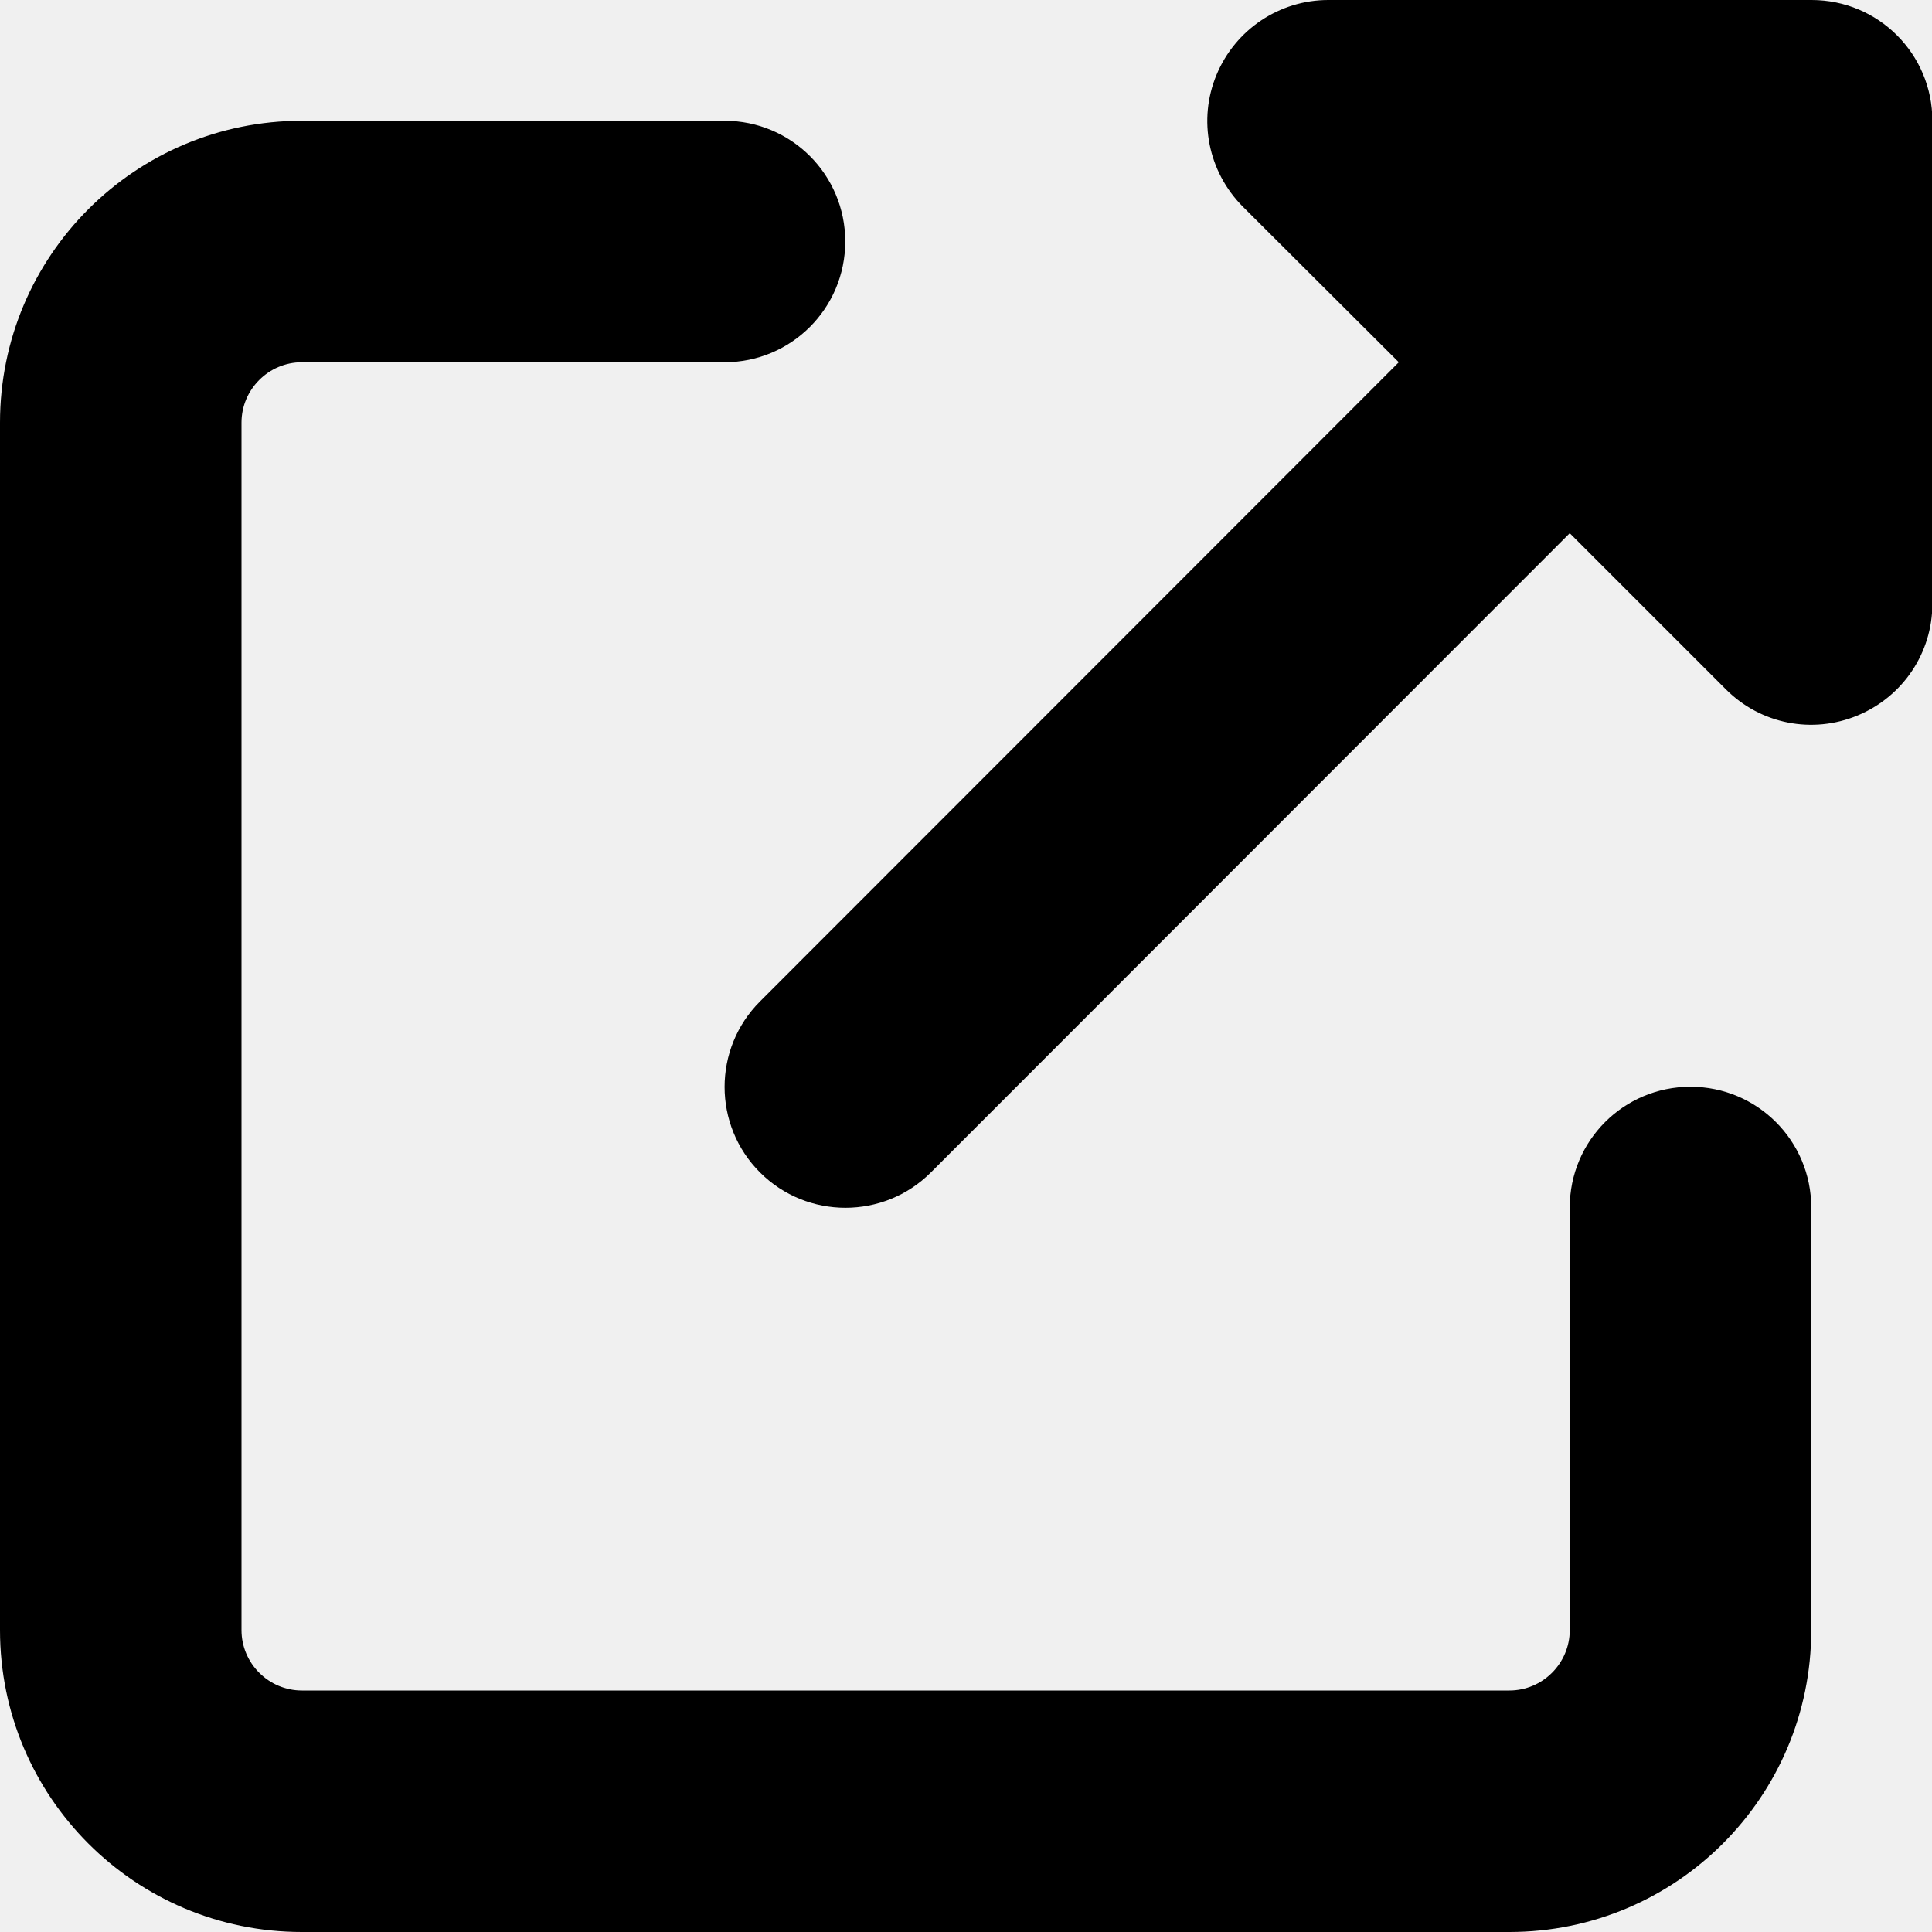
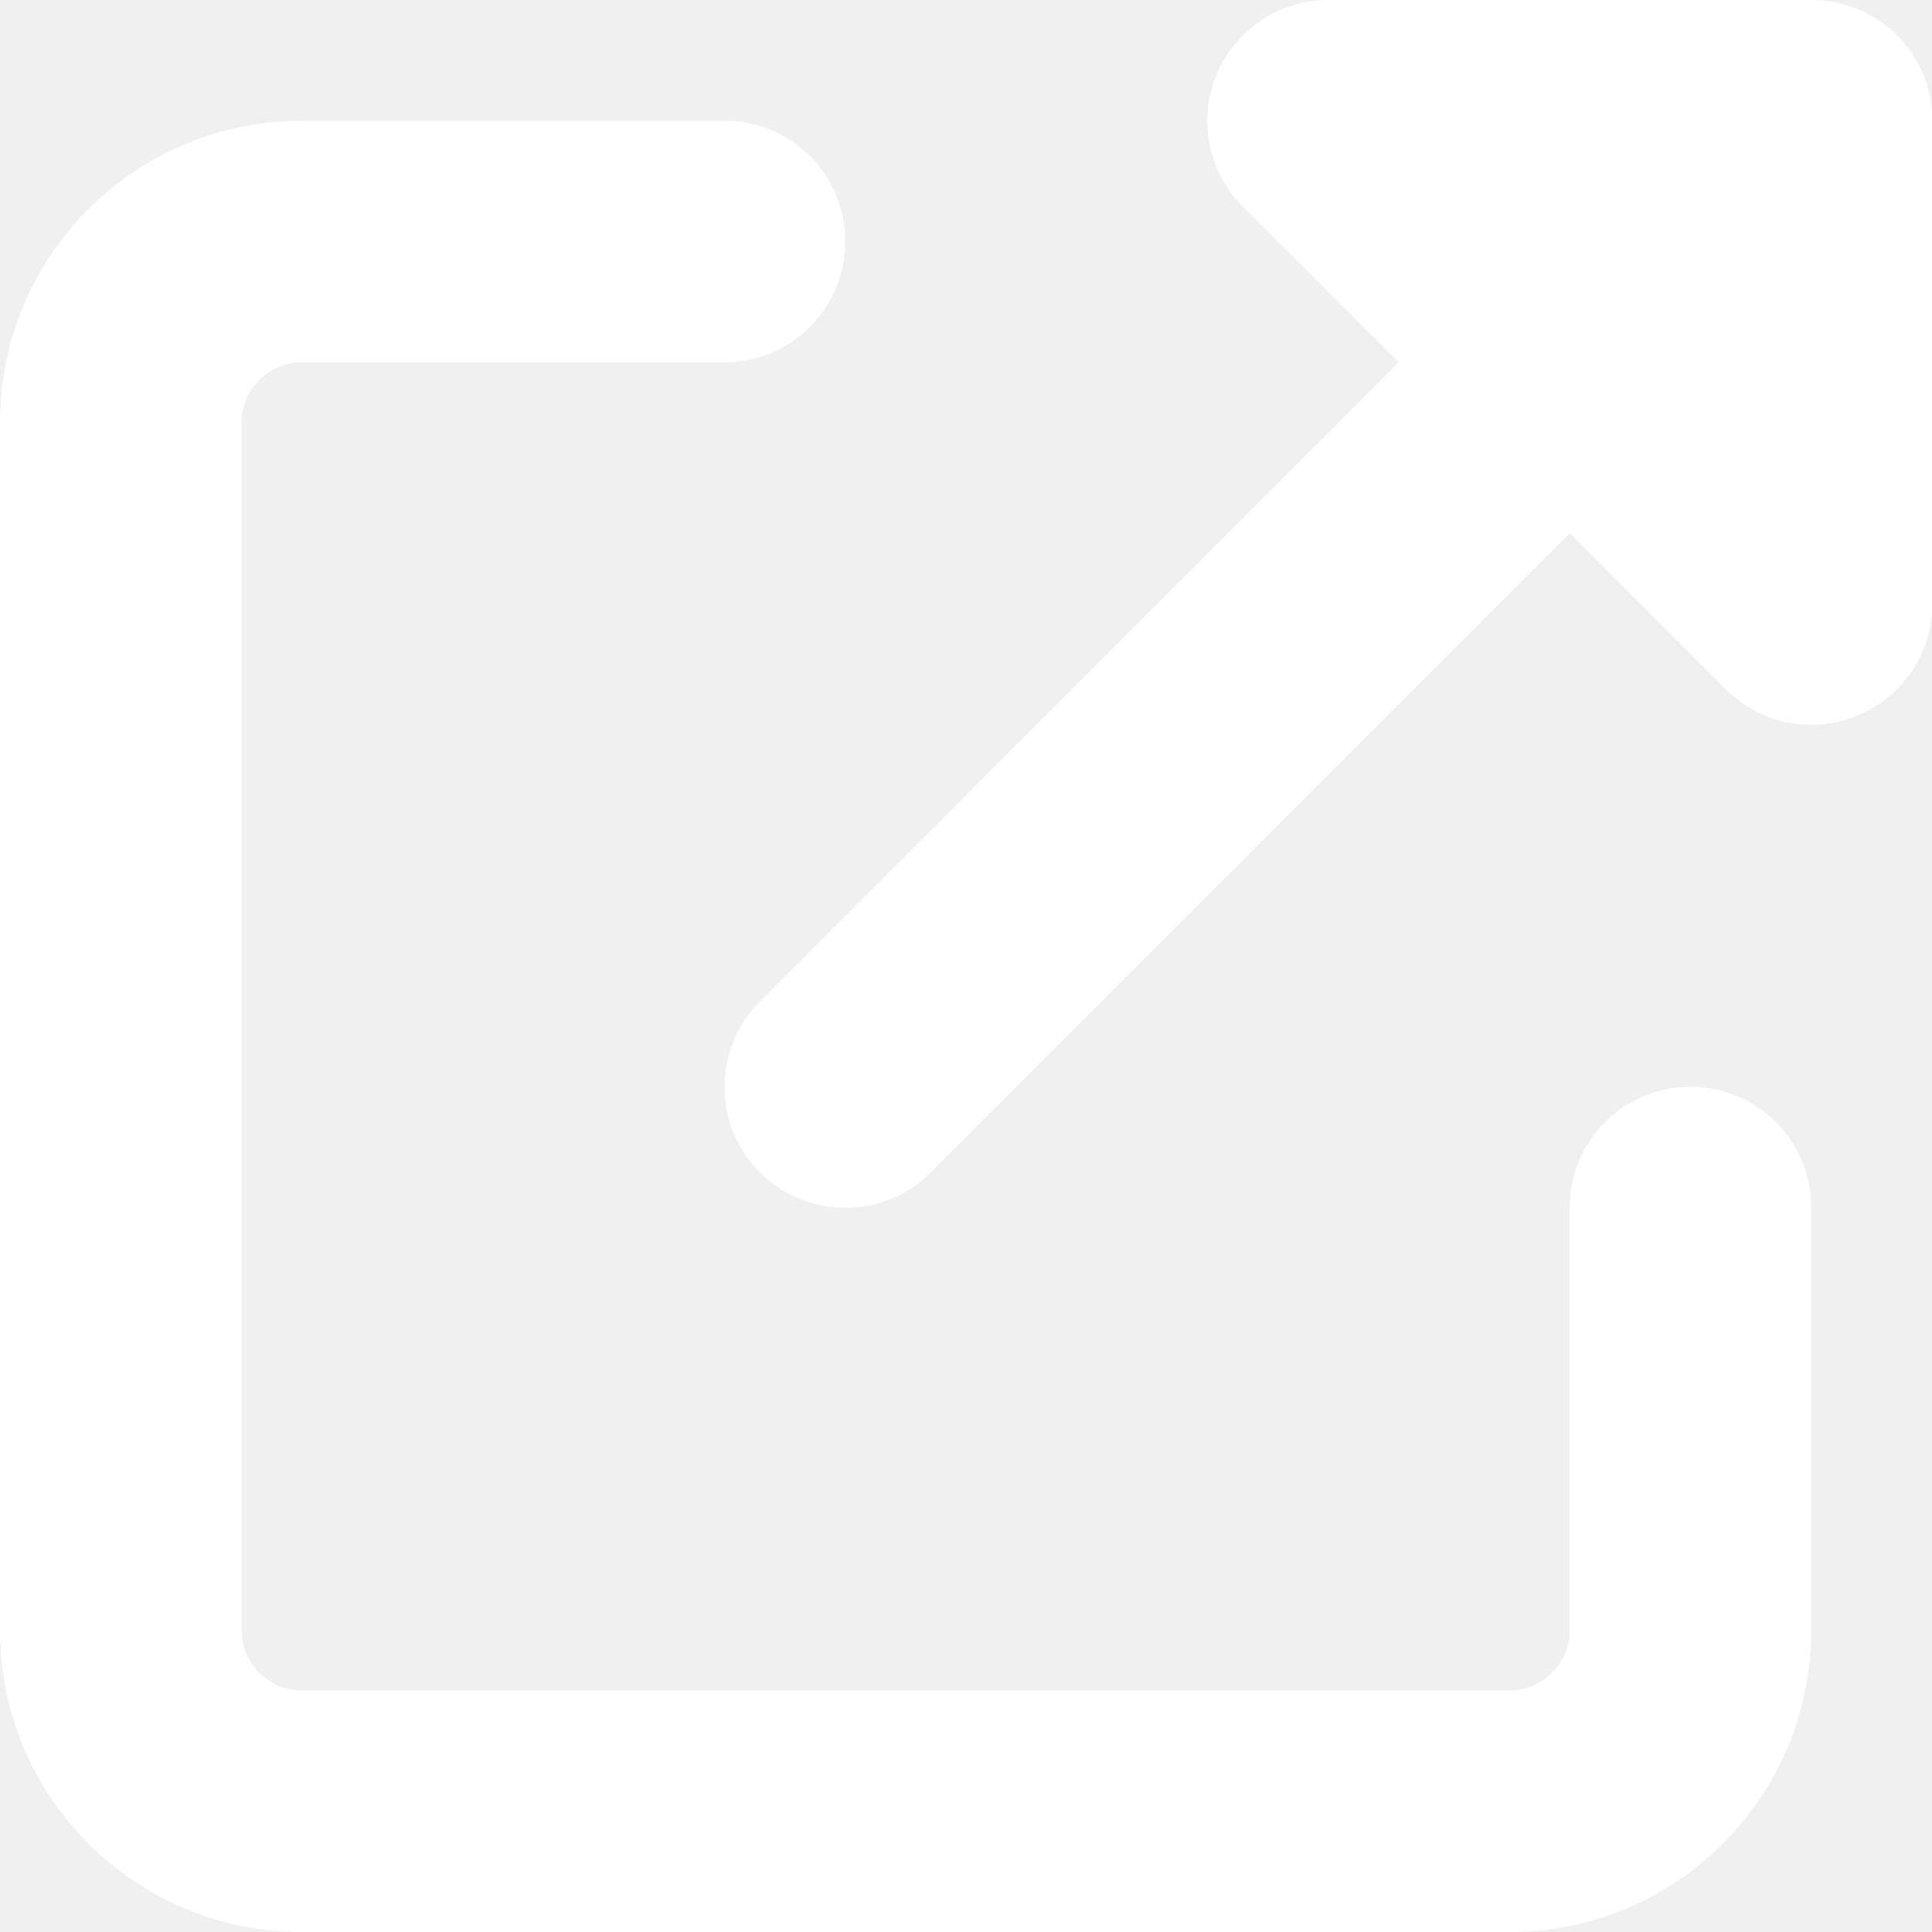
- <svg xmlns="http://www.w3.org/2000/svg" viewBox="0 0 512 512">
-   <path d="M352 0c-12.9 0-24.6 7.8-29.6 19.8s-2.2 25.7 6.9 34.9L370.7 96 201.4 265.4c-12.5 12.5-12.5 32.8 0 45.3s32.8 12.5 45.3 0L416 141.3l41.4 41.4c9.2 9.2 22.9 11.9 34.9 6.9s19.8-16.6 19.8-29.6V32c0-17.7-14.3-32-32-32H352zM80 32C35.8 32 0 67.8 0 112V432c0 44.2 35.8 80 80 80H400c44.2 0 80-35.8 80-80V320c0-17.7-14.3-32-32-32s-32 14.3-32 32V432c0 8.8-7.2 16-16 16H80c-8.8 0-16-7.2-16-16V112c0-8.8 7.2-16 16-16H192c17.7 0 32-14.3 32-32s-14.3-32-32-32H80z" />
+ <svg xmlns="http://www.w3.org/2000/svg" viewBox="0 0 512 512" width="32" height="32">
+   <path d="M352 0c-12.9 0-24.6 7.8-29.6 19.8s-2.2 25.7 6.9 34.9L370.7 96 201.4 265.4c-12.5 12.5-12.5 32.8 0 45.3s32.8 12.5 45.3 0L416 141.3l41.4 41.4c9.2 9.2 22.9 11.9 34.9 6.9s19.8-16.6 19.8-29.6V32c0-17.7-14.3-32-32-32H352zM80 32C35.8 32 0 67.8 0 112V432c0 44.2 35.8 80 80 80H400c44.2 0 80-35.8 80-80V320c0-17.7-14.3-32-32-32s-32 14.3-32 32V432c0 8.8-7.2 16-16 16H80c-8.8 0-16-7.2-16-16V112c0-8.8 7.2-16 16-16H192c17.7 0 32-14.3 32-32s-14.3-32-32-32H80z" fill="white" />
</svg>
